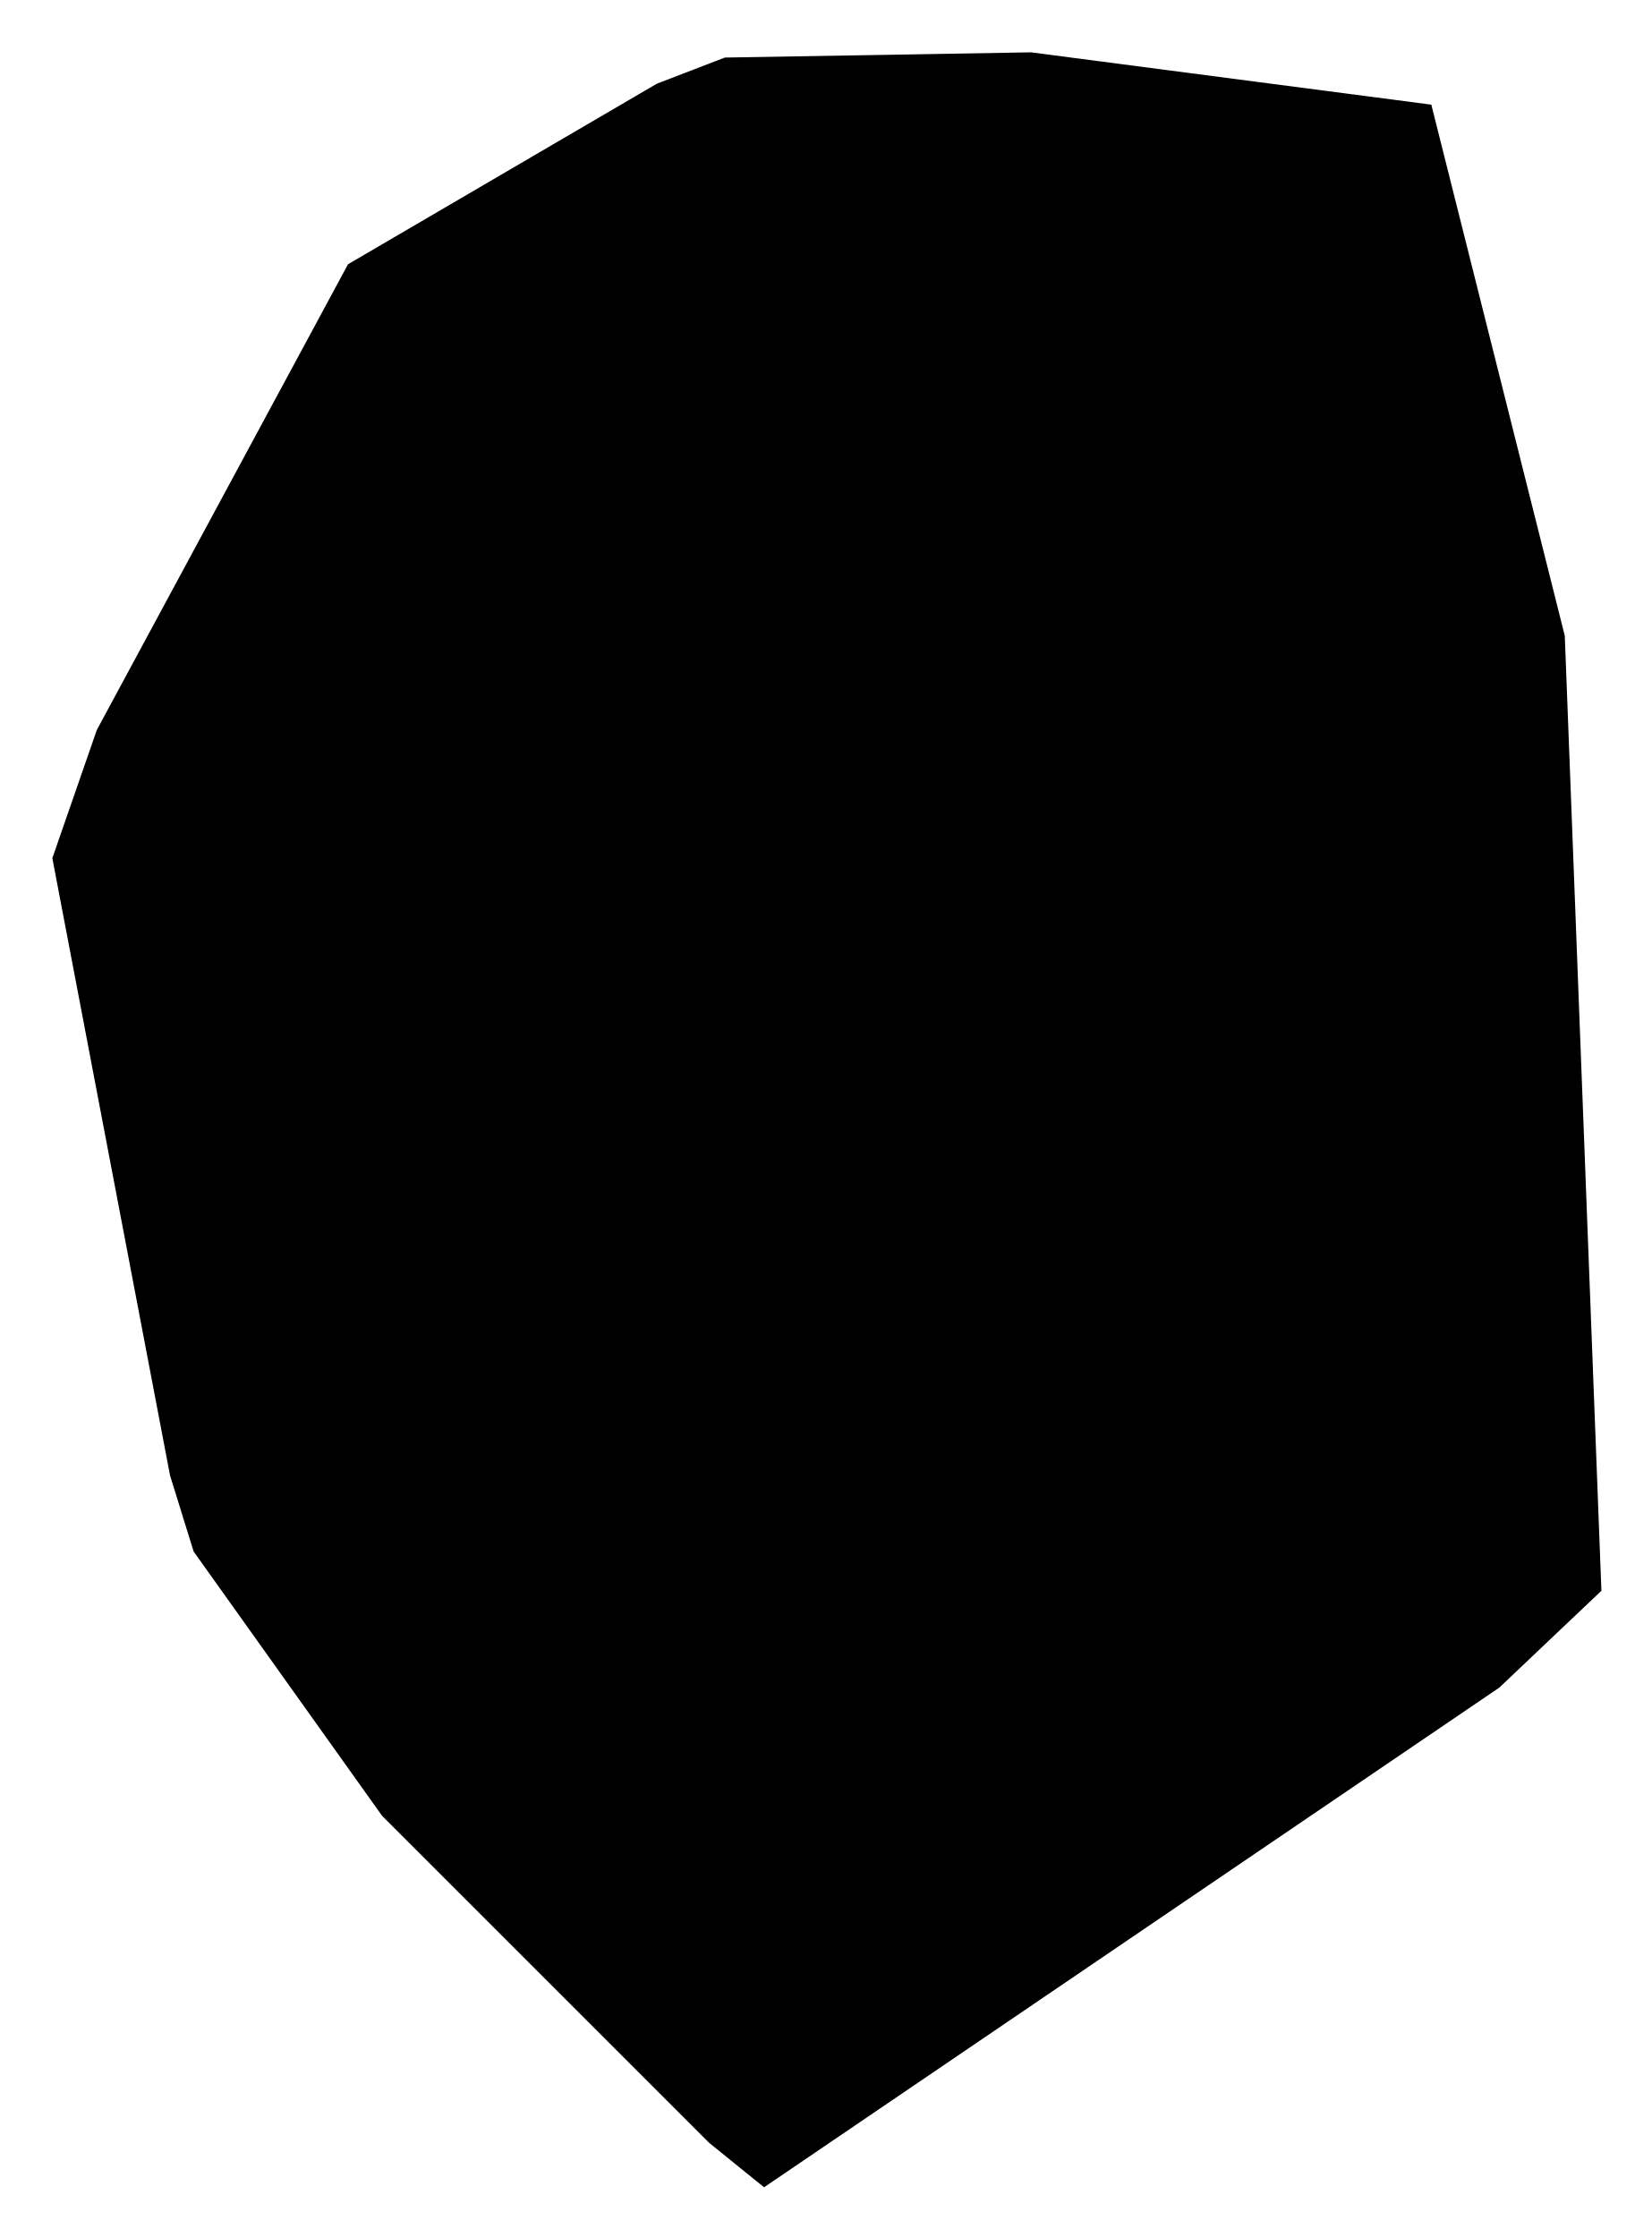
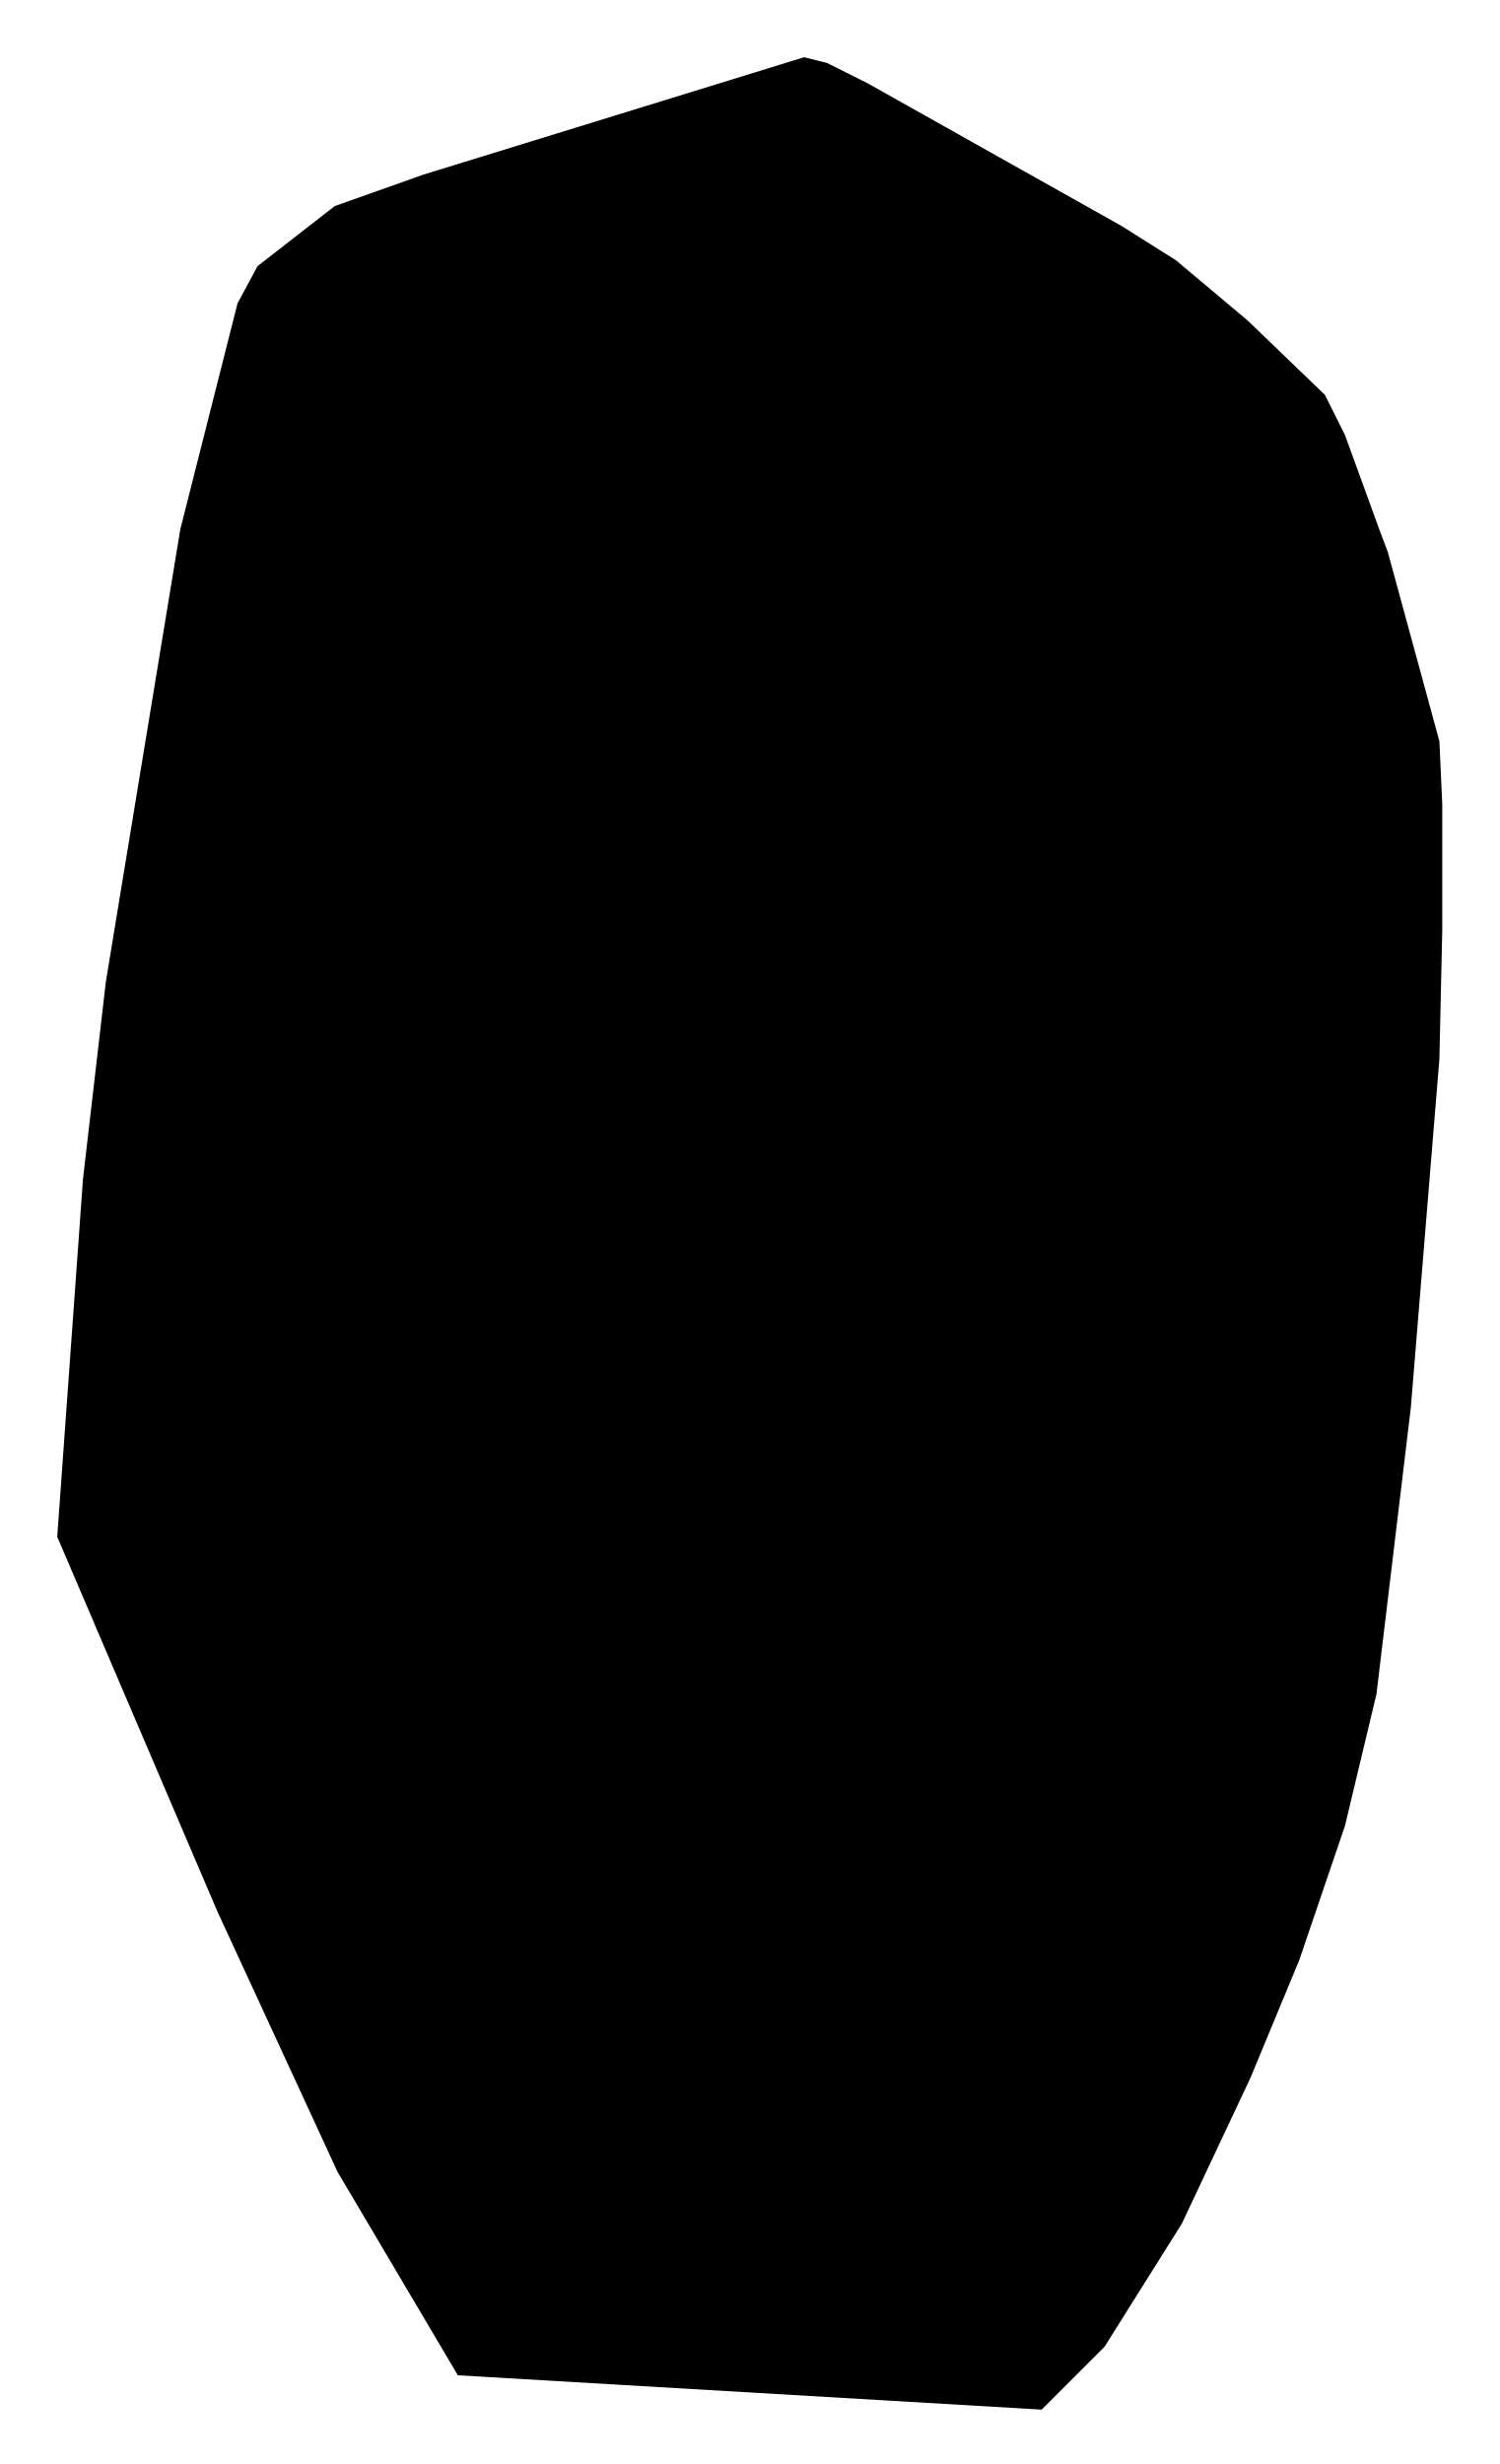
- <svg xmlns="http://www.w3.org/2000/svg" baseProfile="full" height="0.855" version="1.1" viewBox="-0.316 -0.428 0.631 0.855" width="0.631">
+ <svg xmlns="http://www.w3.org/2000/svg" baseProfile="full" height="0.861" version="1.1" viewBox="-0.262 -0.431 0.524 0.861" width="0.524">
  <defs />
-   <path d="M 0.231,-0.388 L 0.078,-0.408 L -0.039,-0.406 L -0.065,-0.396 L -0.183,-0.327 L -0.279,-0.149 L -0.296,-0.1 L -0.251,0.136 L -0.242,0.165 L -0.17,0.266 L -0.045,0.391 L -0.024,0.408 L 0.257,0.217 L 0.296,0.18 L 0.282,-0.185 Z" fill="black" stroke="none" />
+   <path d="M -0.102,0.399 L 0.102,0.411 L 0.124,0.389 L 0.151,0.346 L 0.175,0.295 L 0.192,0.254 L 0.208,0.207 L 0.219,0.161 L 0.231,0.061 L 0.241,-0.061 L 0.242,-0.106 L 0.242,-0.15 L 0.241,-0.172 L 0.223,-0.238 L 0.22,-0.246 L 0.208,-0.279 L 0.201,-0.293 L 0.174,-0.319 L 0.149,-0.34 L 0.13,-0.352 L 0.041,-0.402 L 0.027,-0.409 L 0.019,-0.411 L -0.114,-0.37 L -0.145,-0.359 L -0.172,-0.338 L -0.179,-0.325 L -0.199,-0.246 L -0.225,-0.088 L -0.233,-0.019 L -0.242,0.106 L -0.186,0.237 L -0.144,0.328 Z" fill="black" stroke="none" />
</svg>
